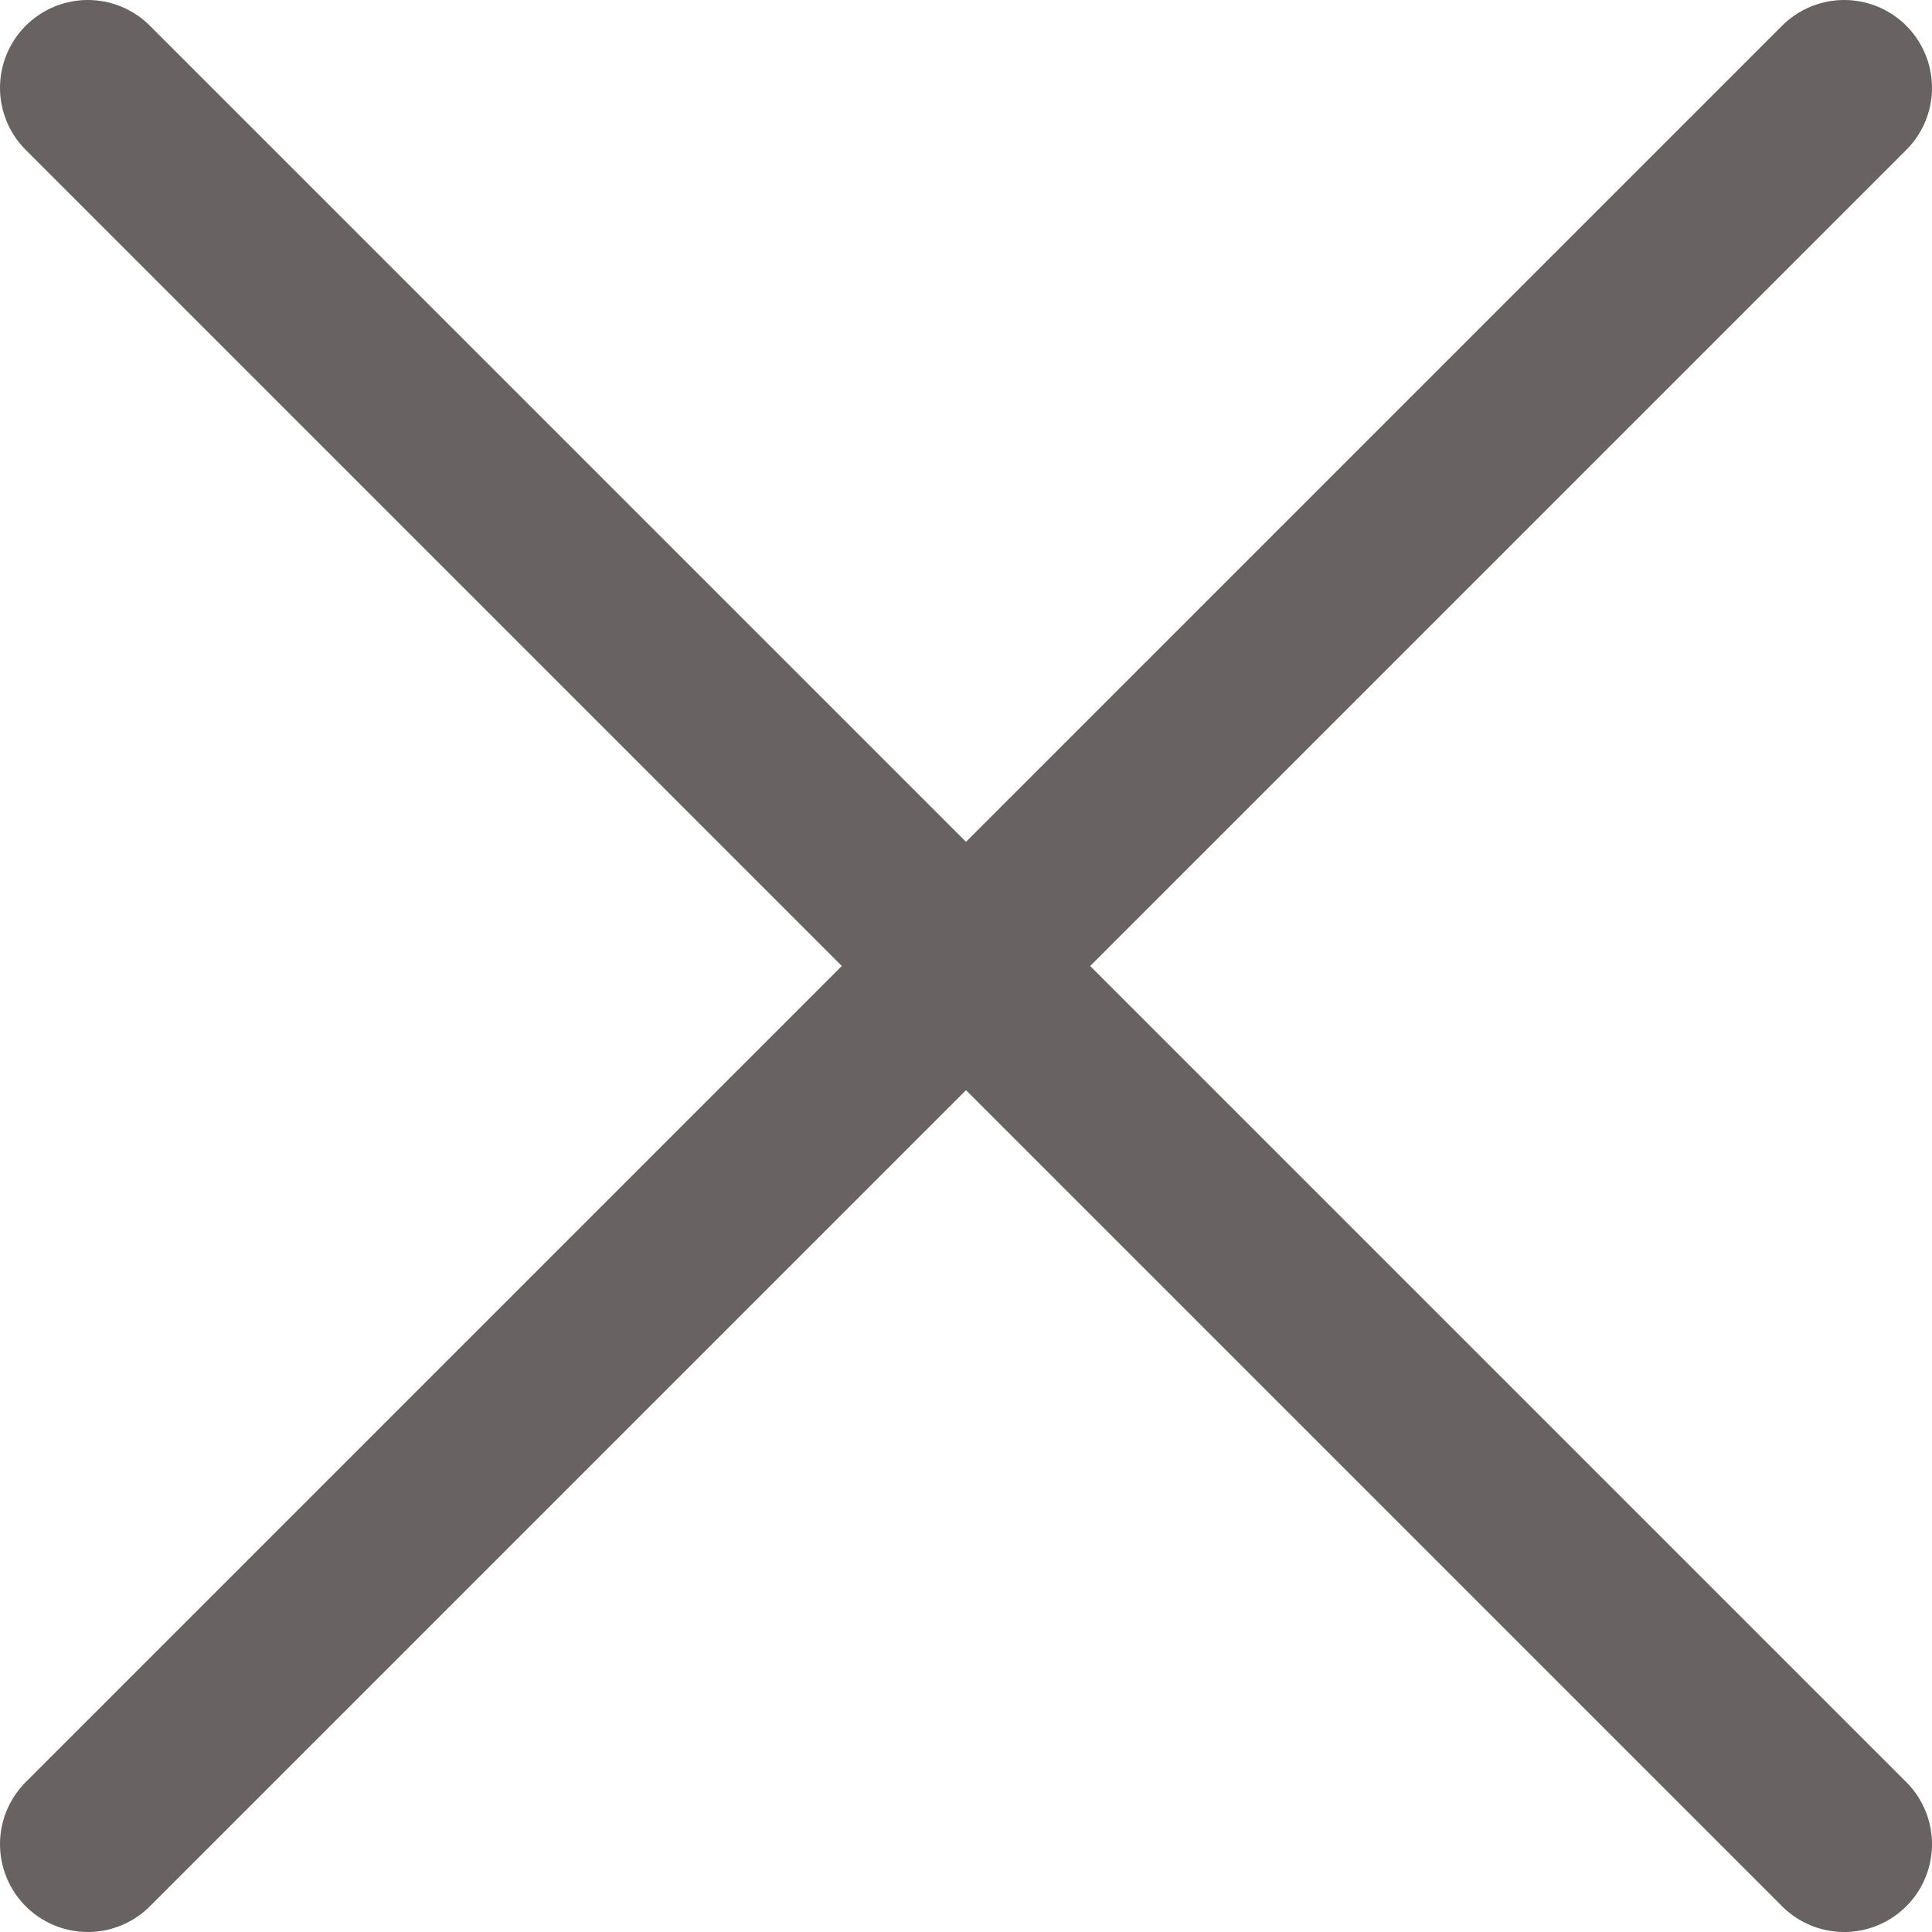
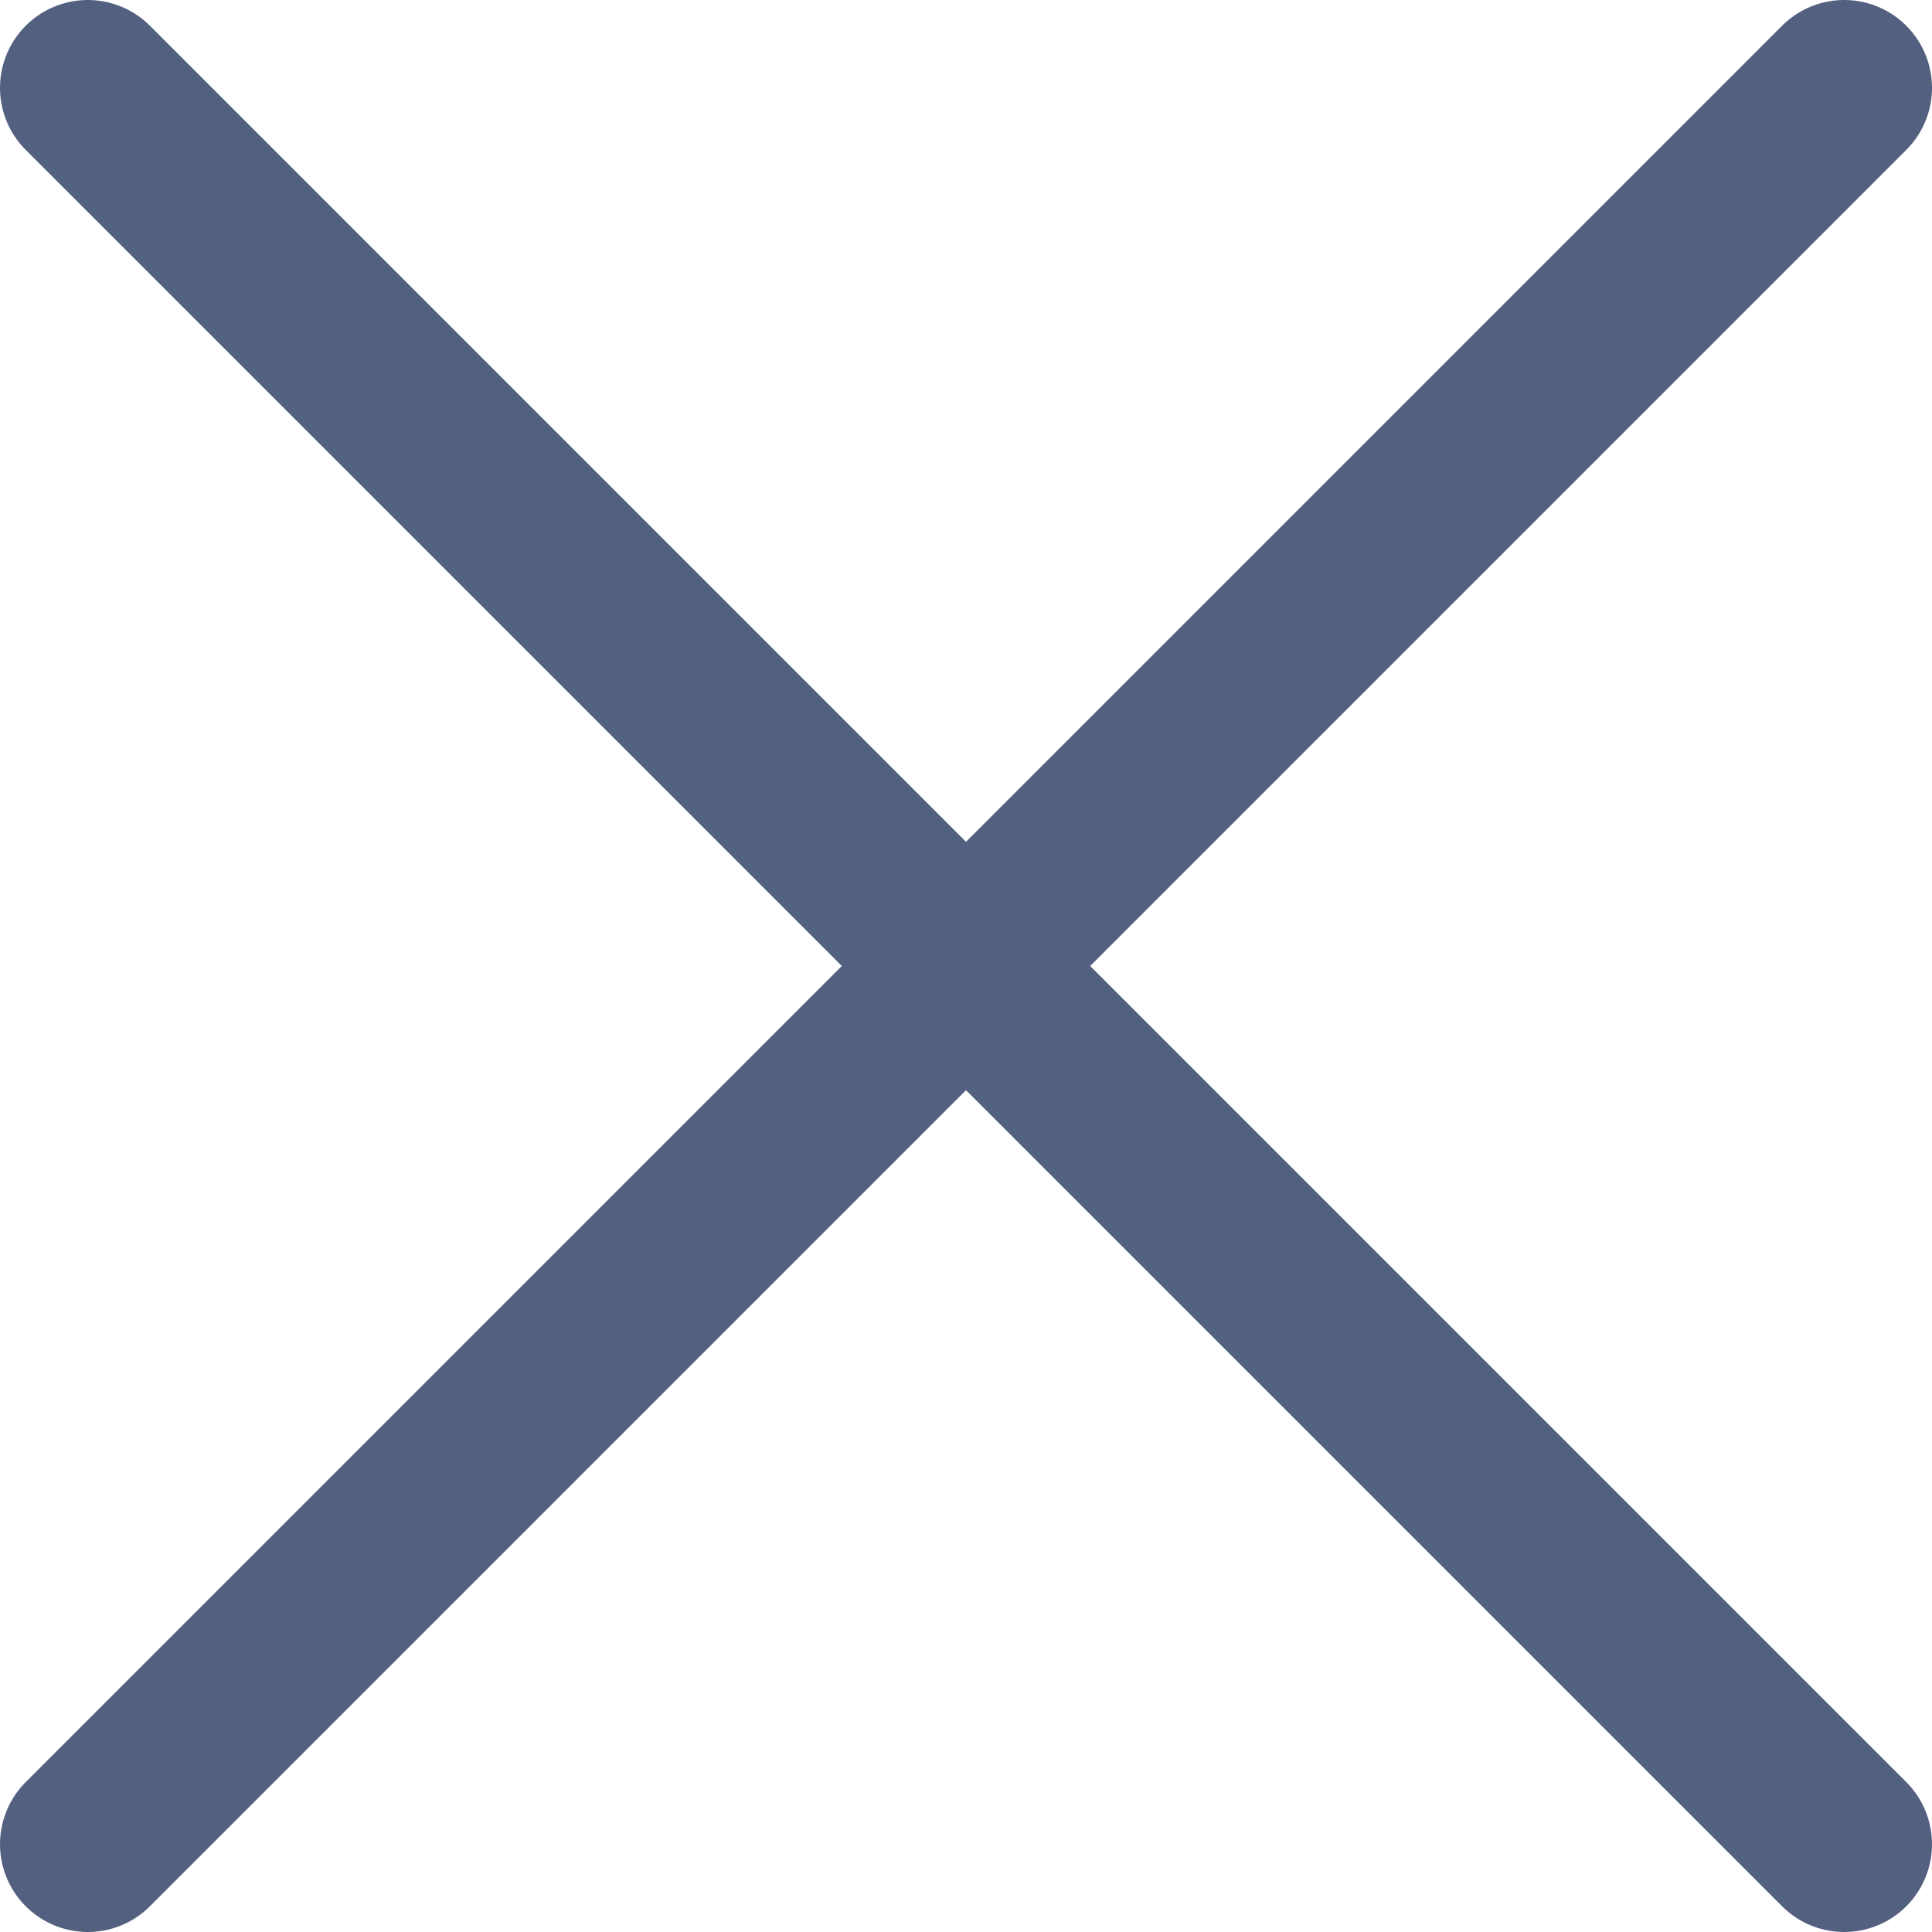
<svg xmlns="http://www.w3.org/2000/svg" width="22" height="22" viewBox="0 0 22 22" fill="none">
-   <path d="M1 21L21 1M1 1L21 21" stroke="#696262" stroke-width="2" stroke-linecap="round" stroke-linejoin="round" />
+   <path d="M1 21L21 1M1 1L21 21" stroke="#546080" stroke-width="2" stroke-linecap="round" stroke-linejoin="round" />
</svg>
